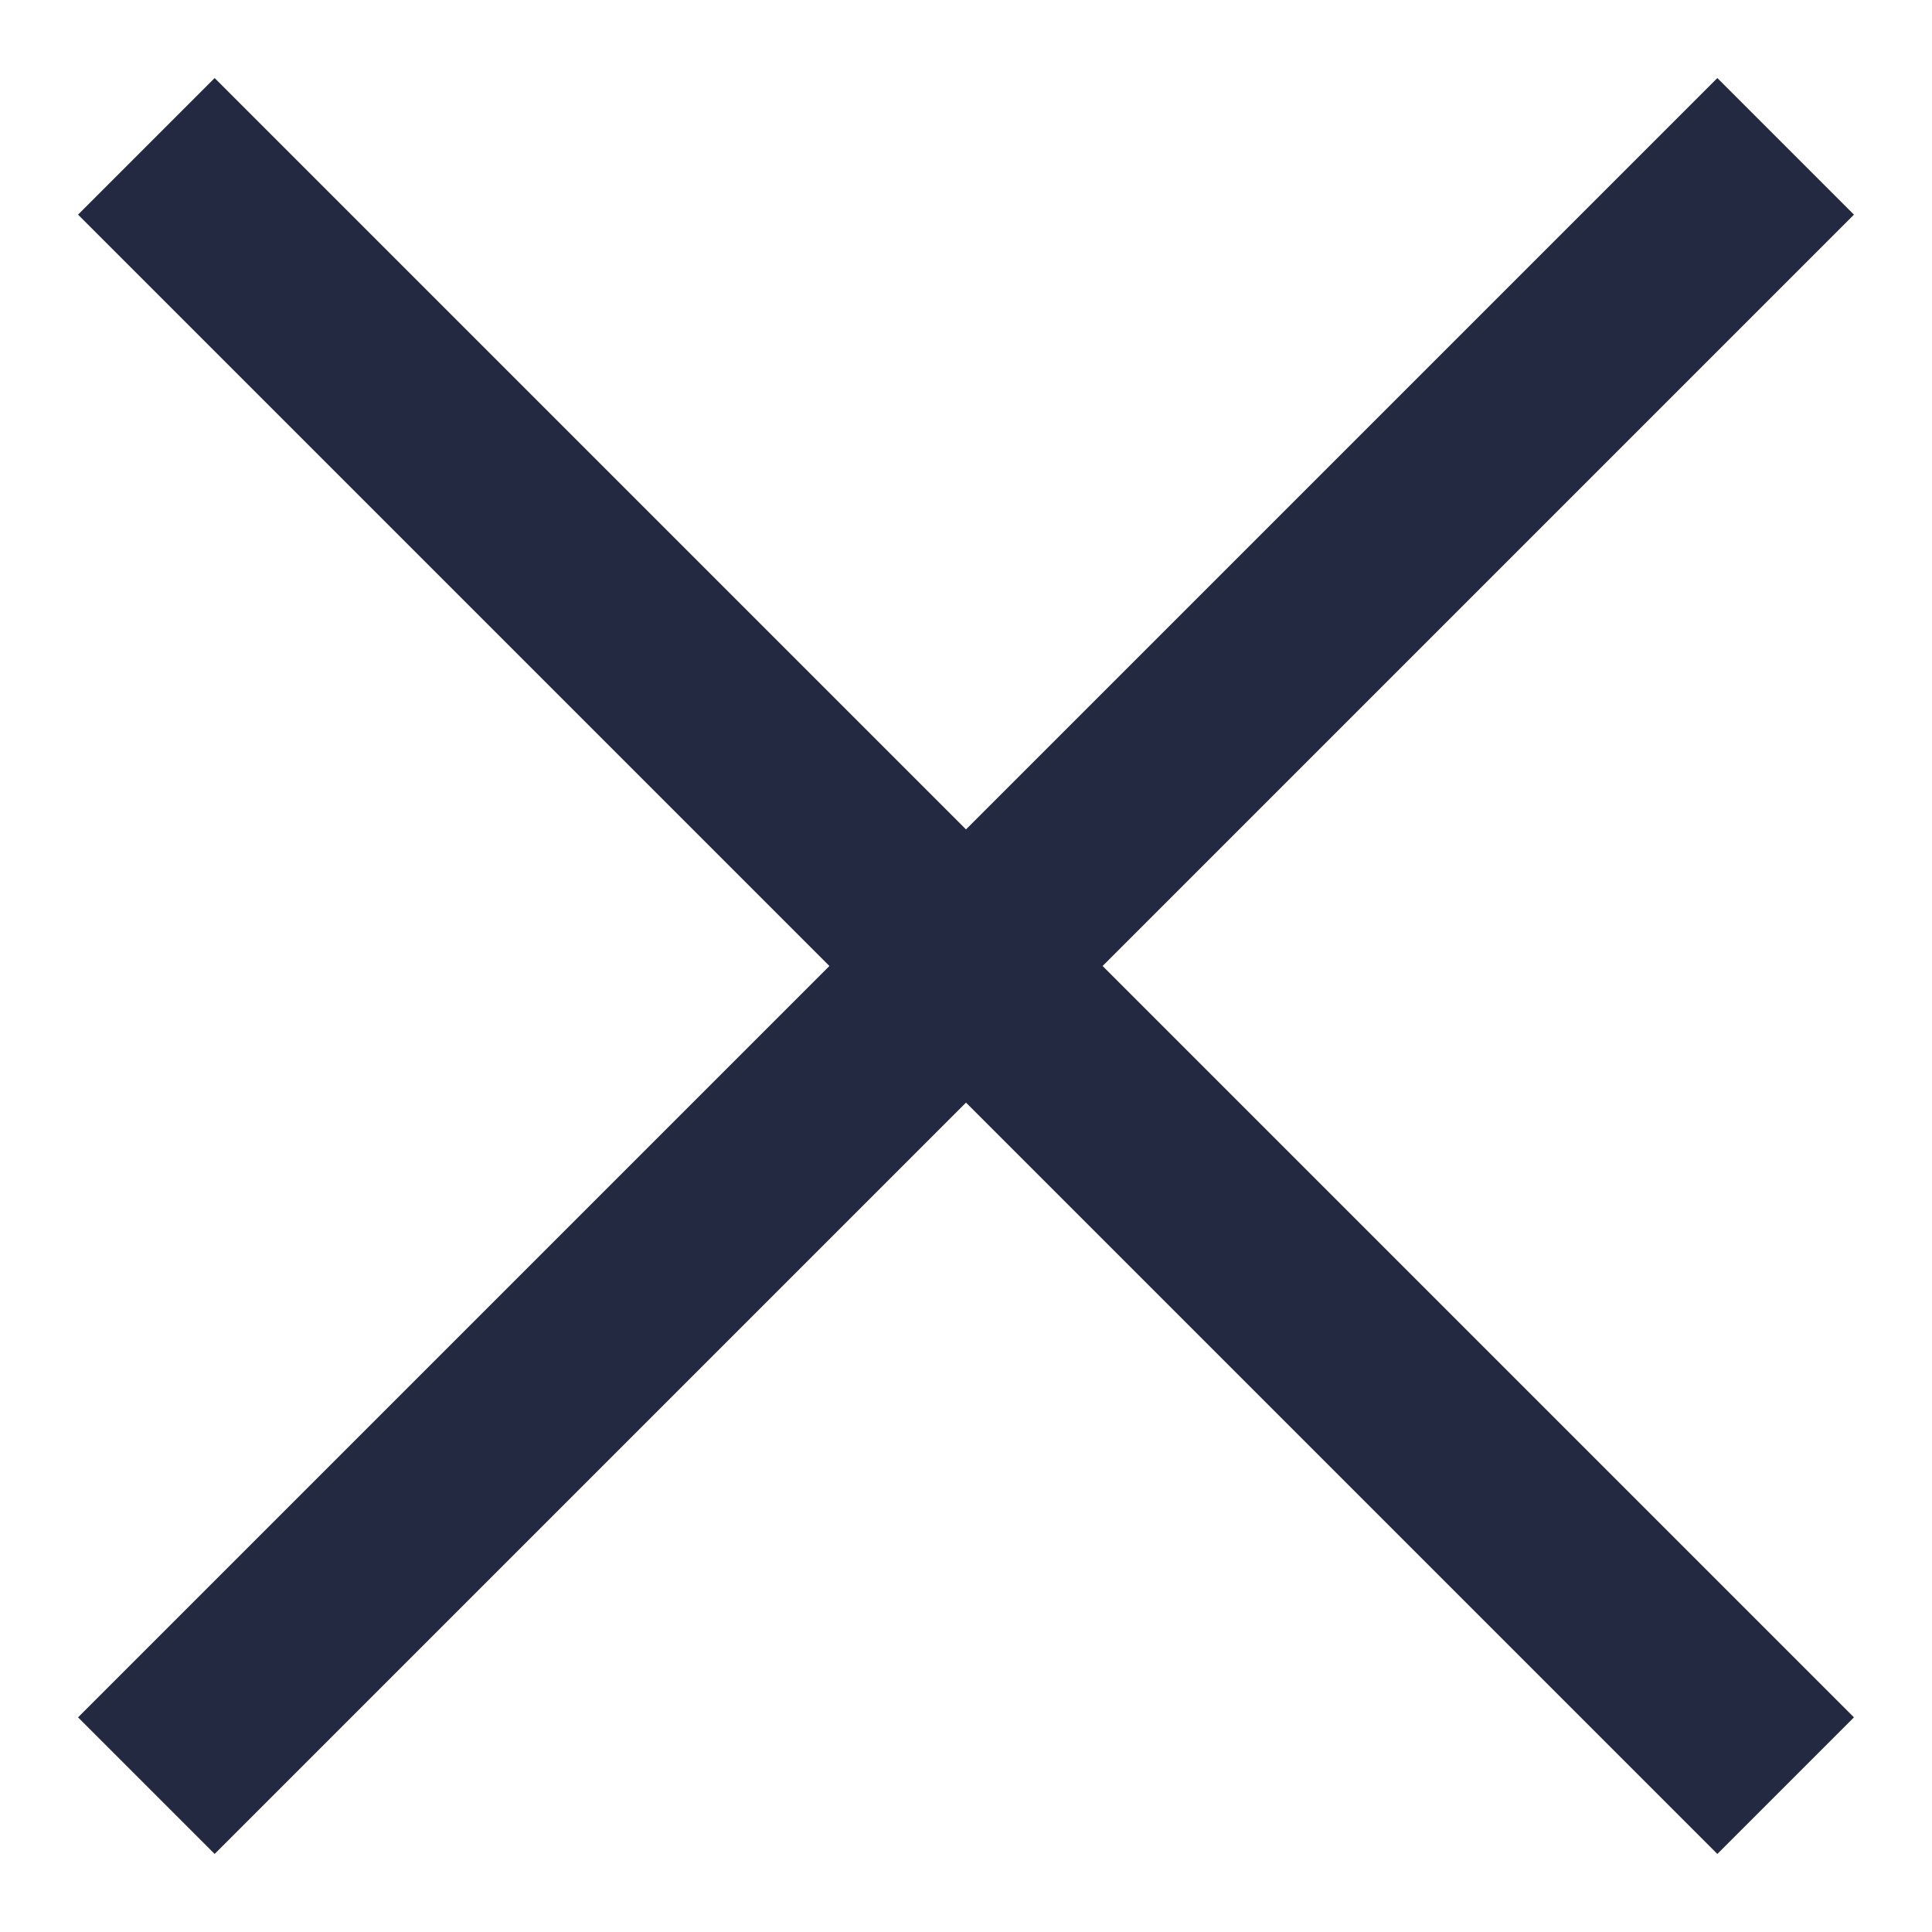
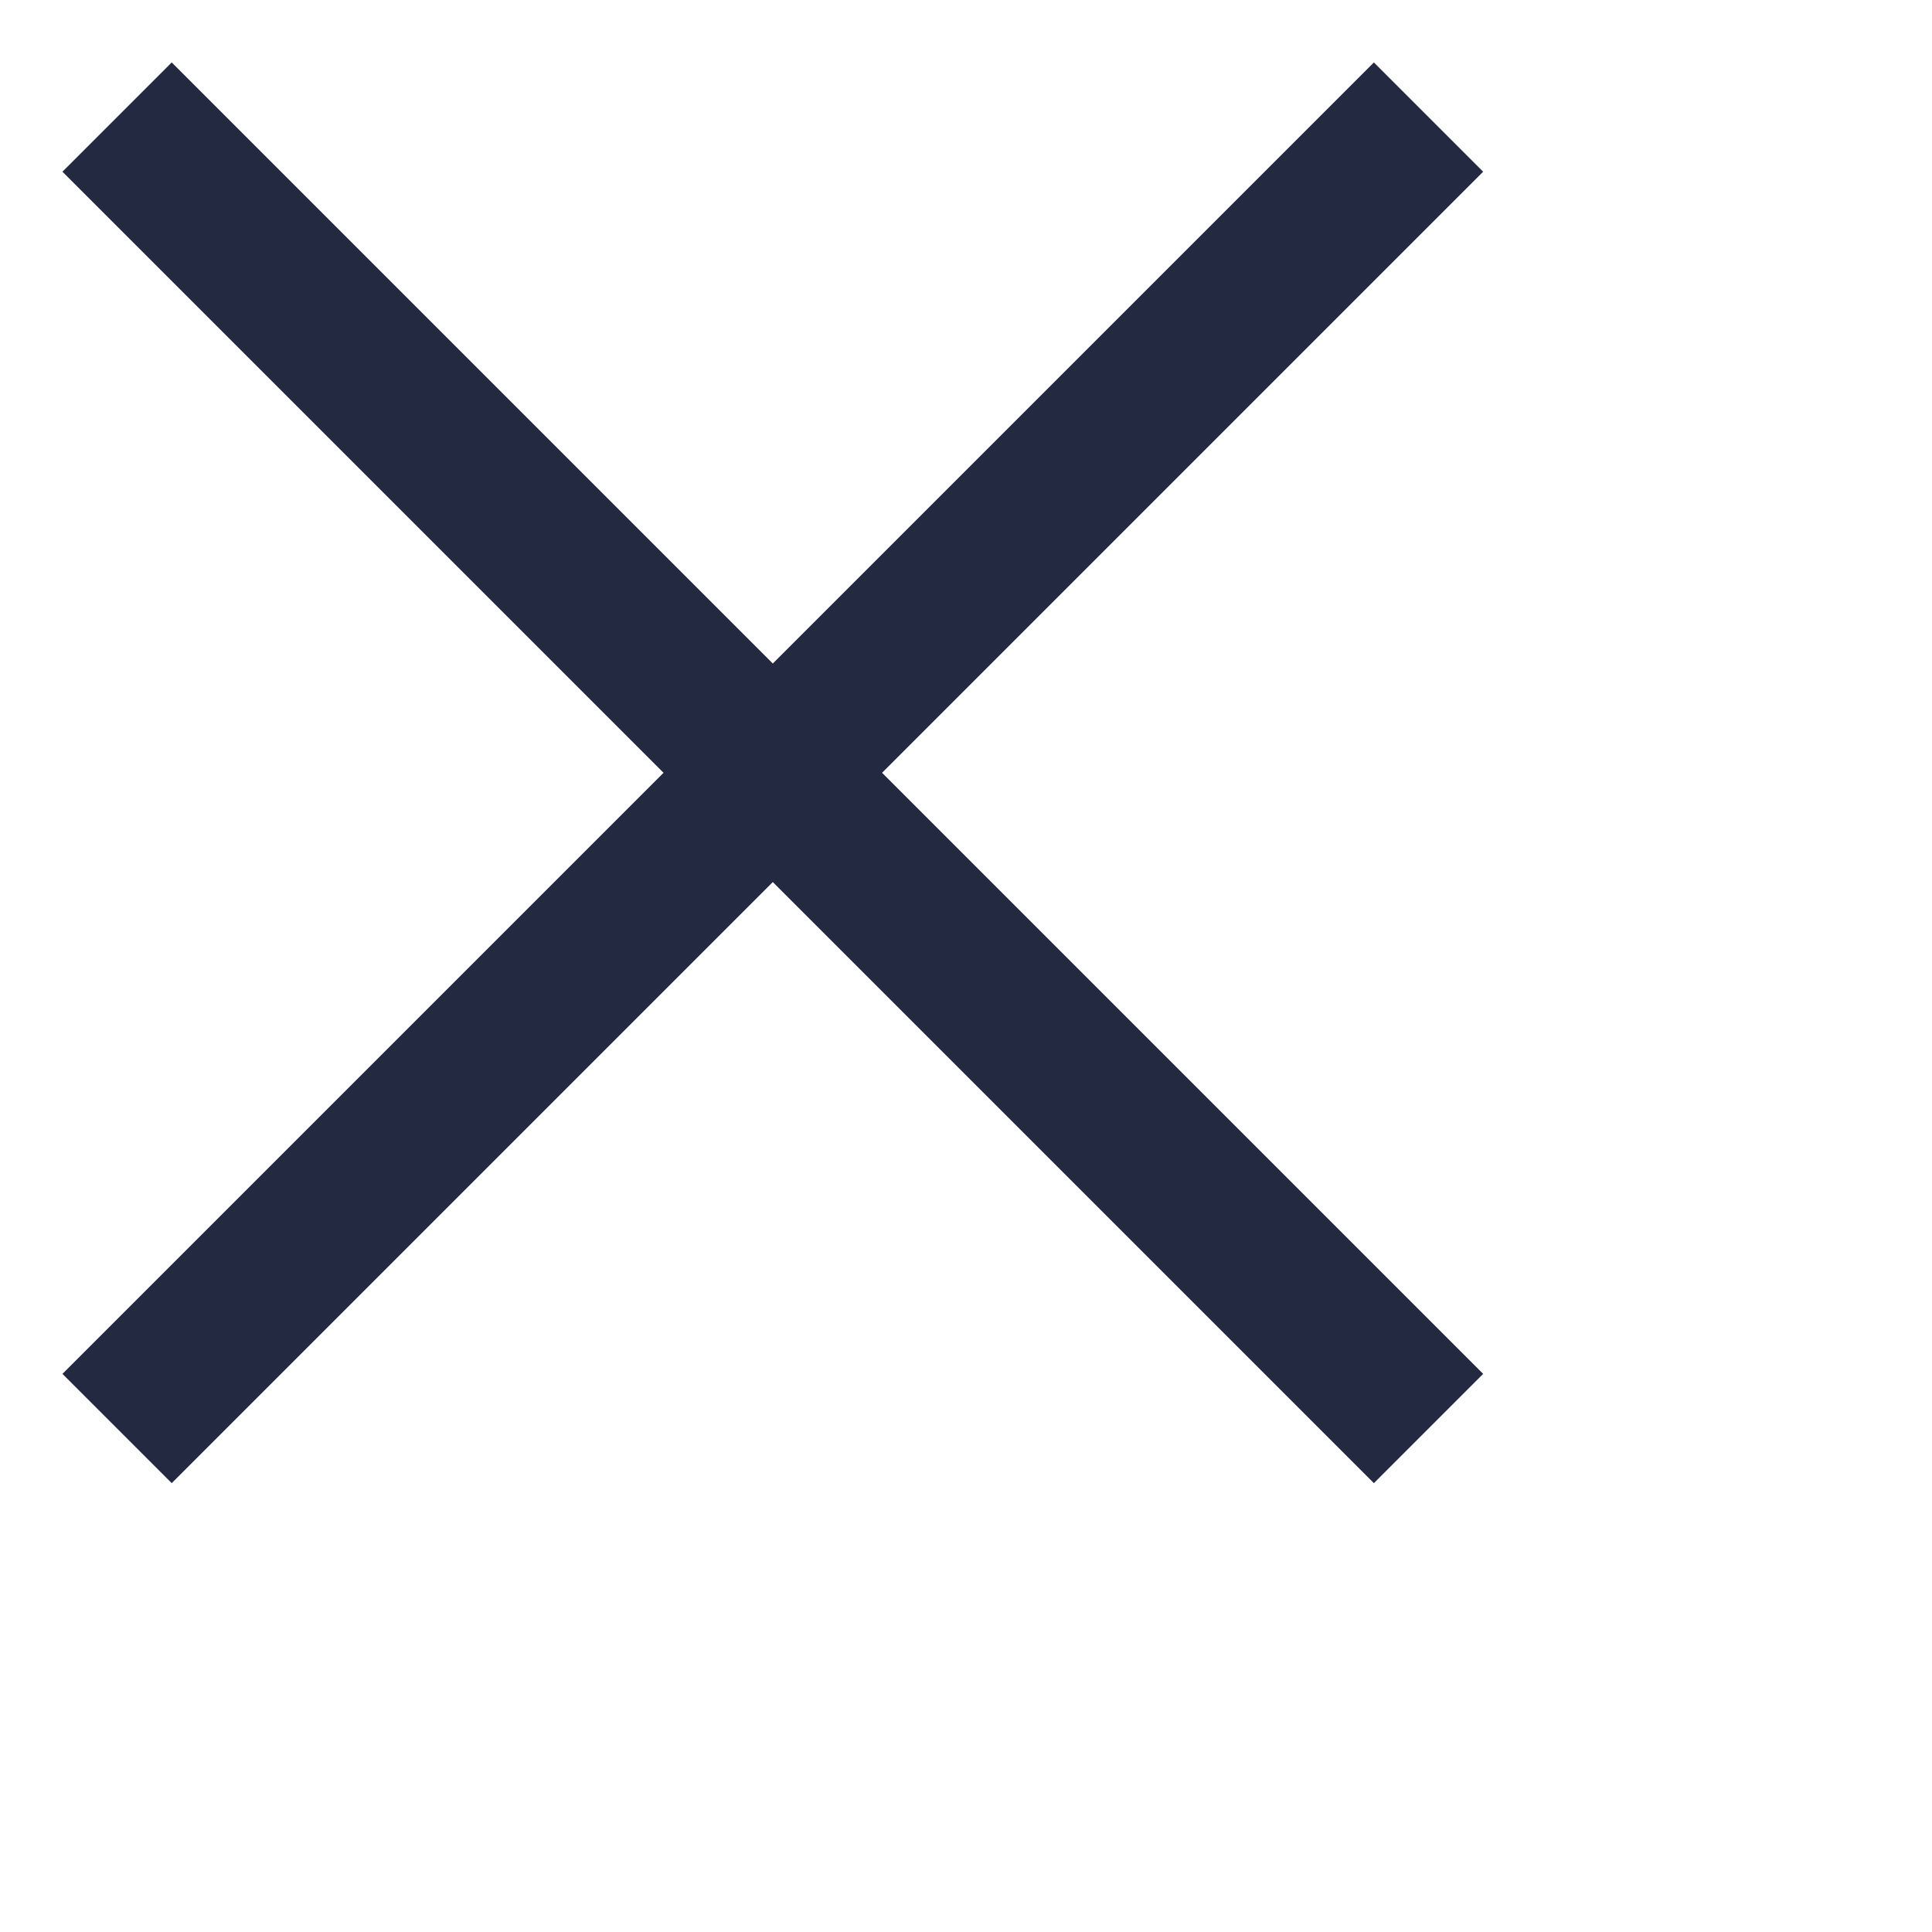
- <svg xmlns="http://www.w3.org/2000/svg" width="20" height="20">
+ <svg xmlns="http://www.w3.org/2000/svg" width="25" height="25">
  <path fill="#242942" fill-rule="evenodd" d="M17.778.808l1.414 1.414L11.414 10l7.778 7.778-1.414 1.414L10 11.414l-7.778 7.778-1.414-1.414L8.586 10 .808 2.222 2.222.808 10 8.586 17.778.808z" />
</svg>
